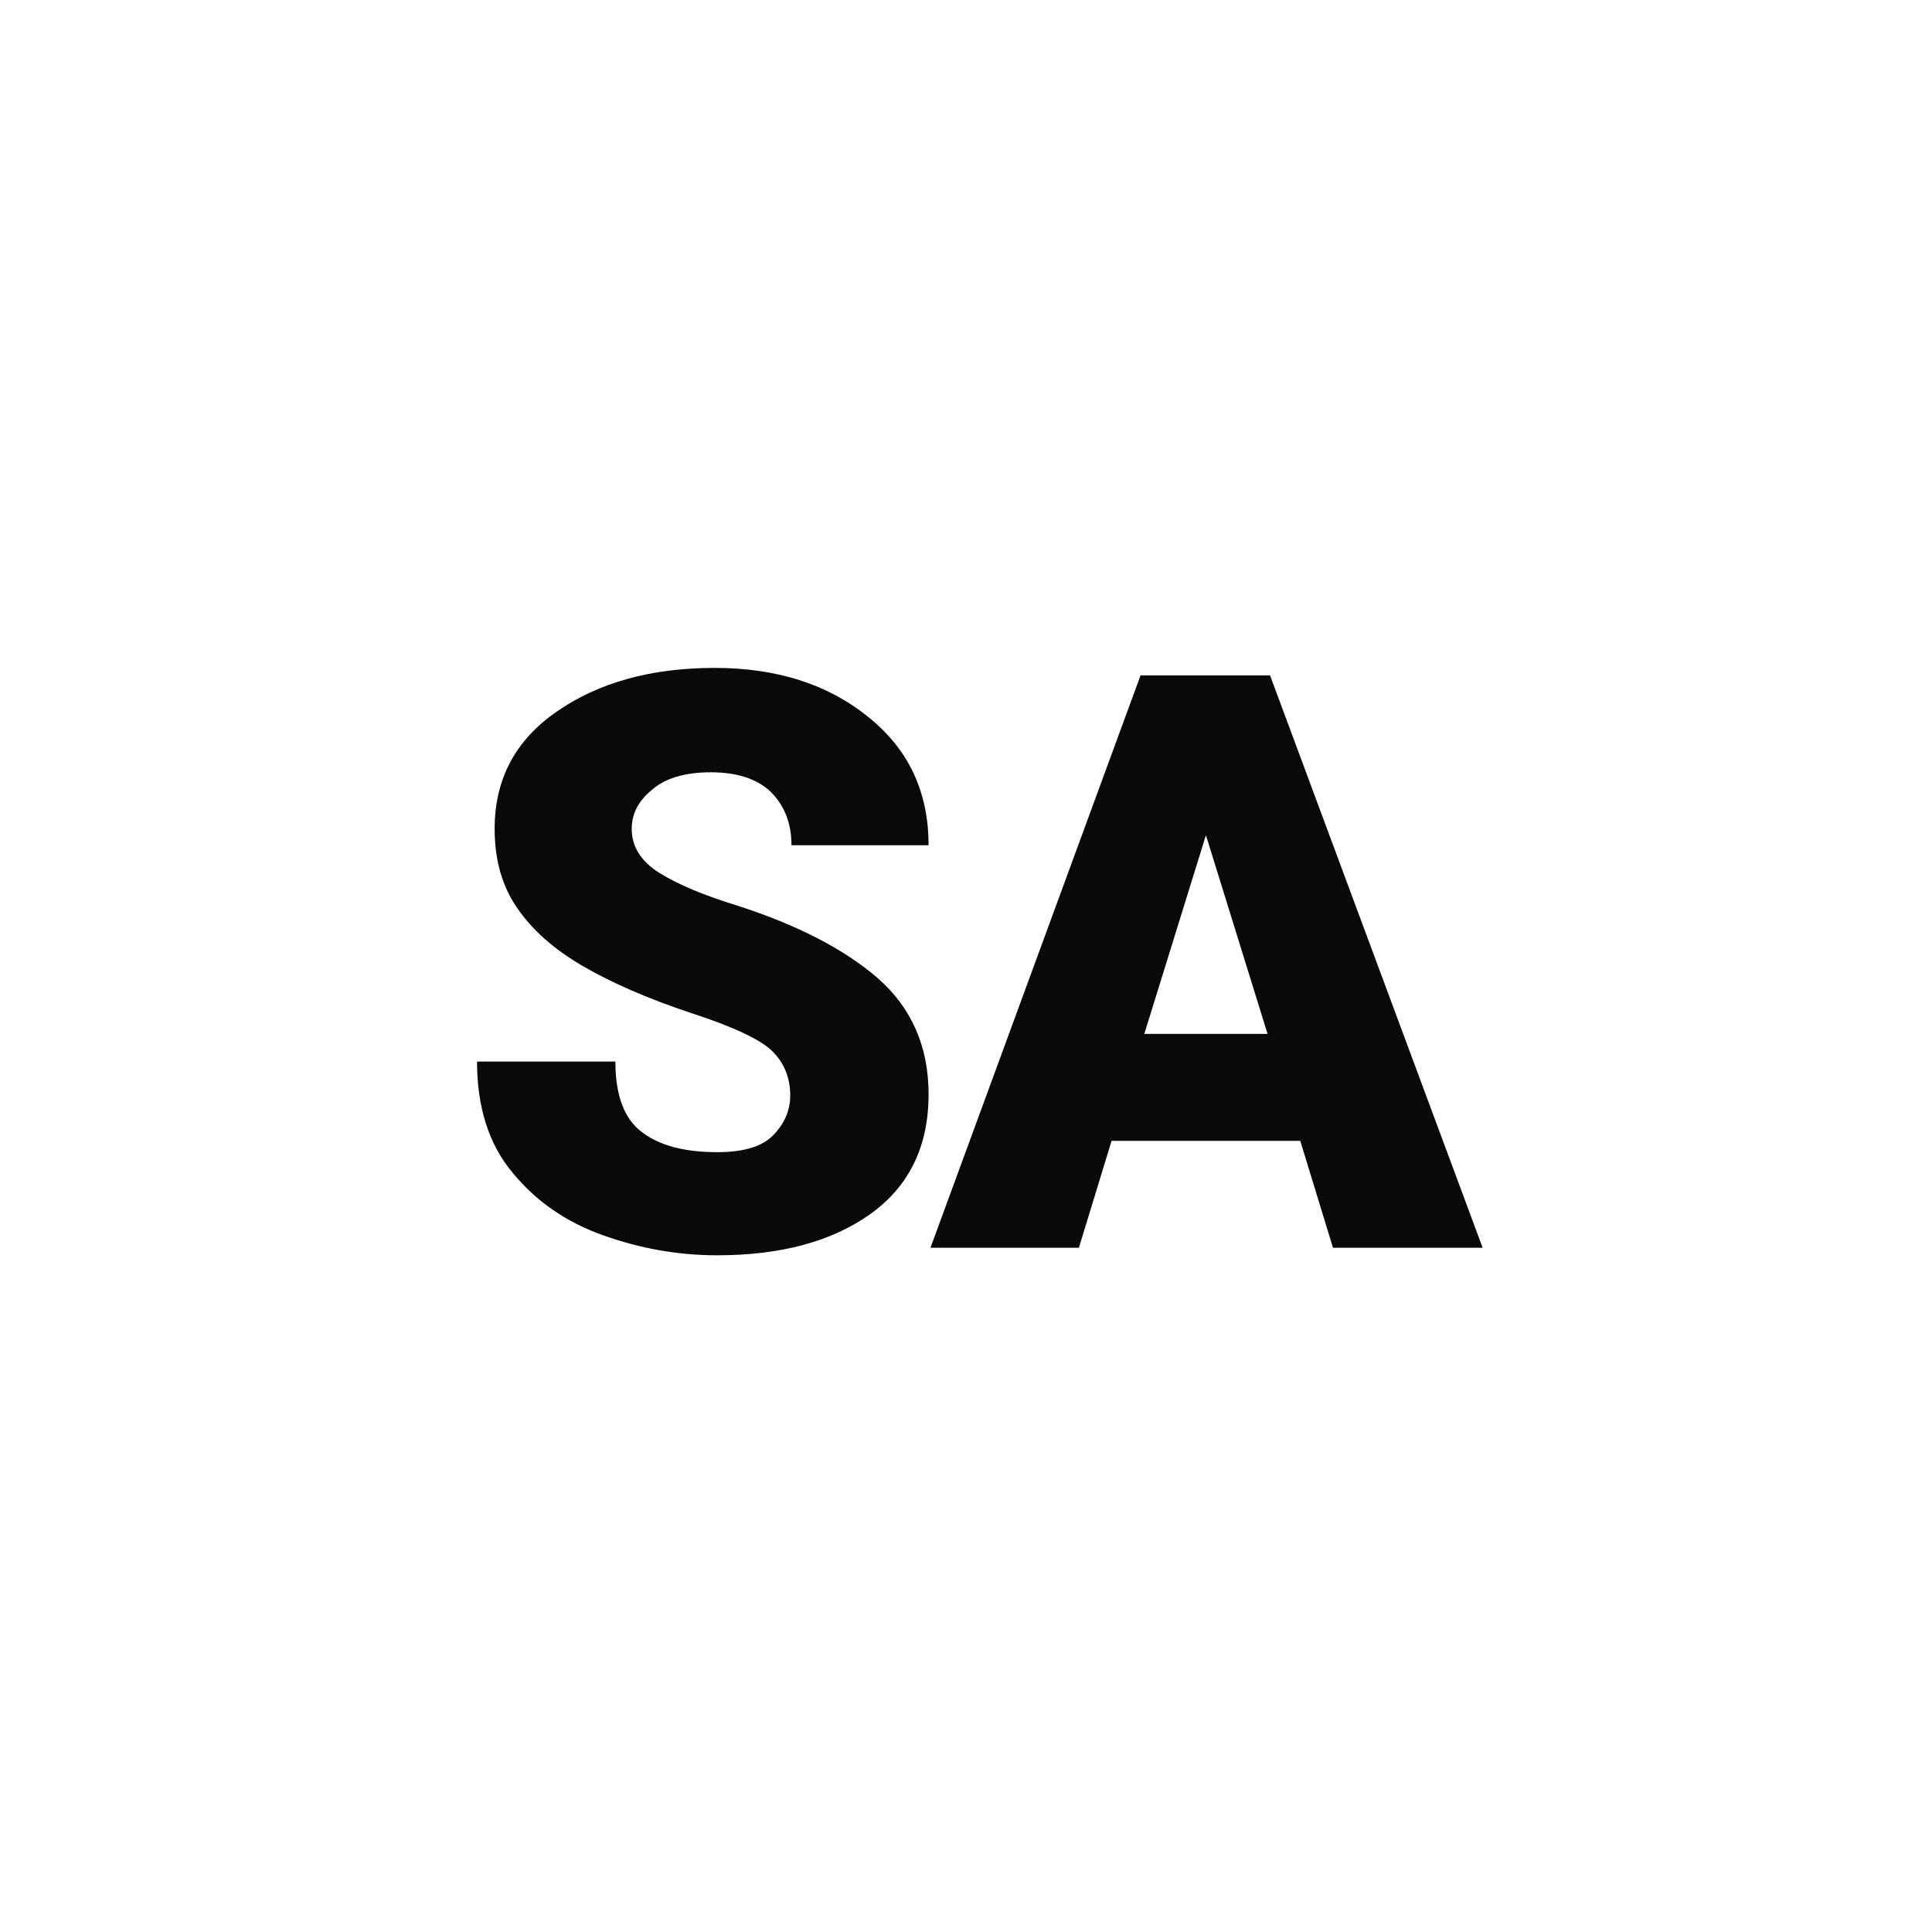
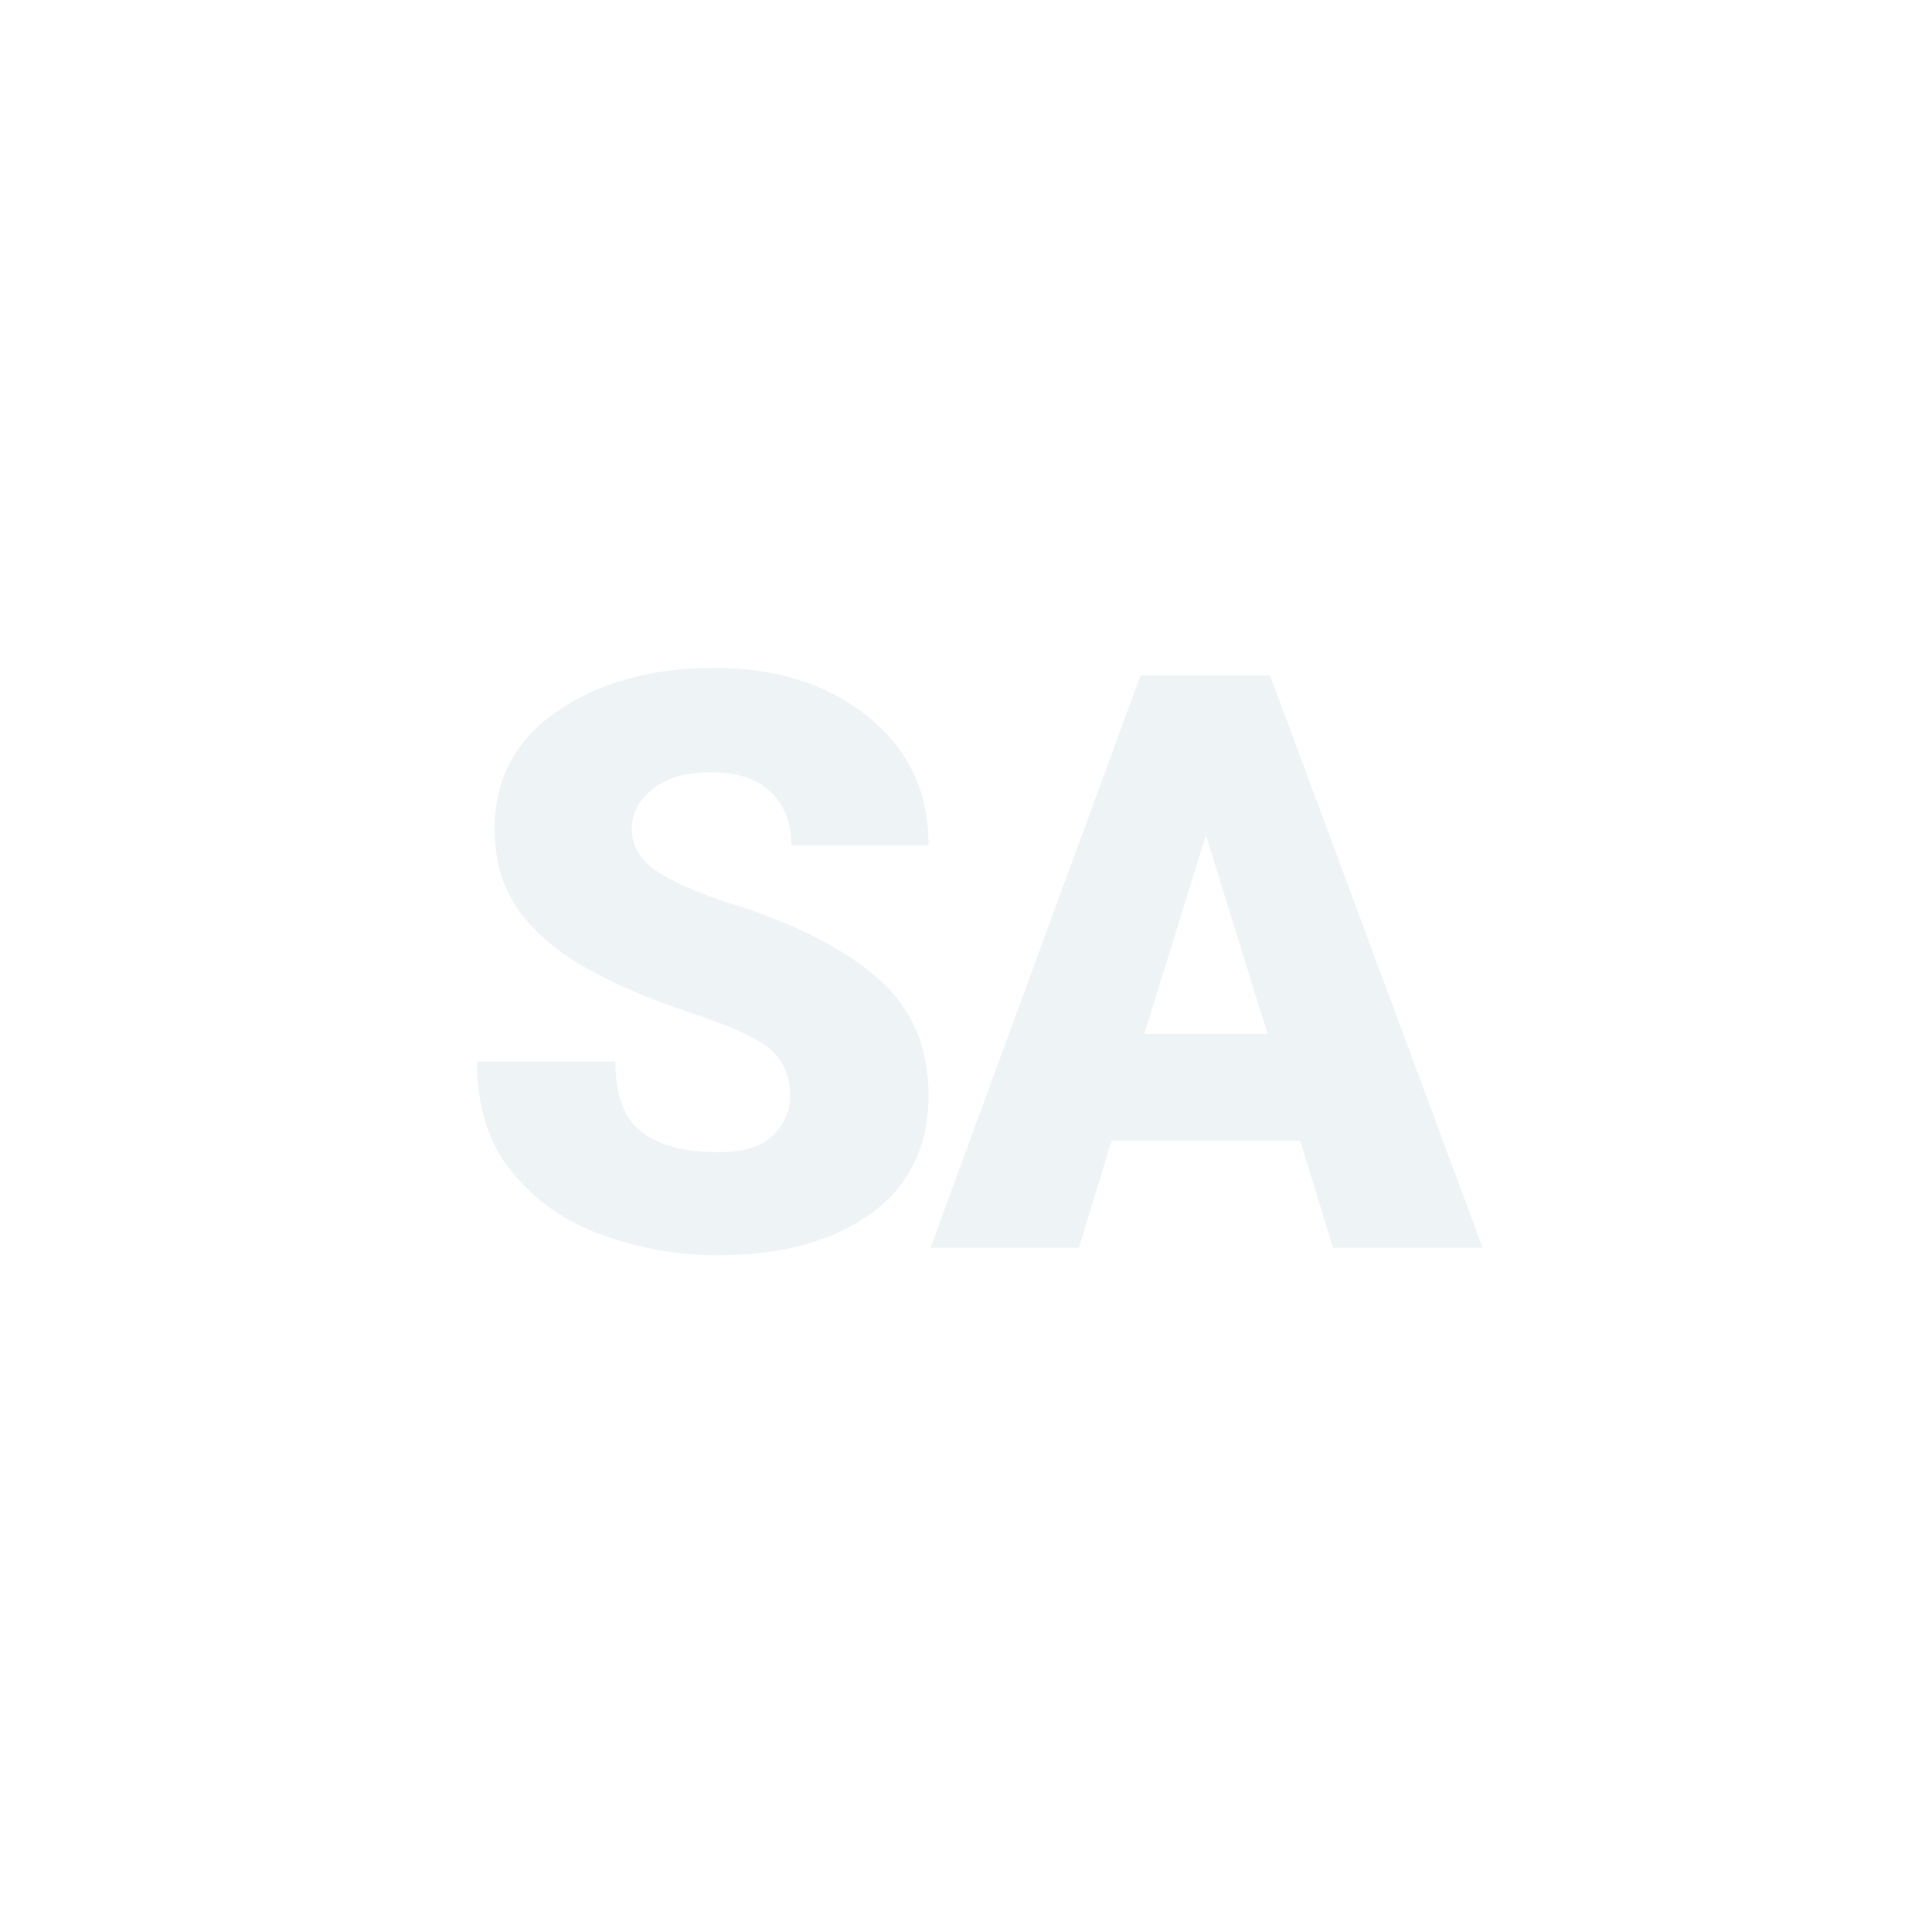
<svg xmlns="http://www.w3.org/2000/svg" viewBox="0 0 24 24" fill="none" role="img" aria-label="SA">
-   <text x="12" y="15.5" text-anchor="middle" font-family="ui-sans-serif, system-ui, -apple-system, 'Segoe UI', Roboto, sans-serif" font-weight="800" font-size="10" fill="#0a0a0c" textLength="16" lengthAdjust="spacingAndGlyphs" letter-spacing="-0.3">SA</text>
+   <text x="12" y="15.5" text-anchor="middle" font-family="ui-sans-serif, system-ui, -apple-system, 'Segoe UI', Roboto, sans-serif" font-weight="800" font-size="10" fill="#eef3f6" textLength="16" lengthAdjust="spacingAndGlyphs" letter-spacing="-0.3">SA</text>
</svg>
